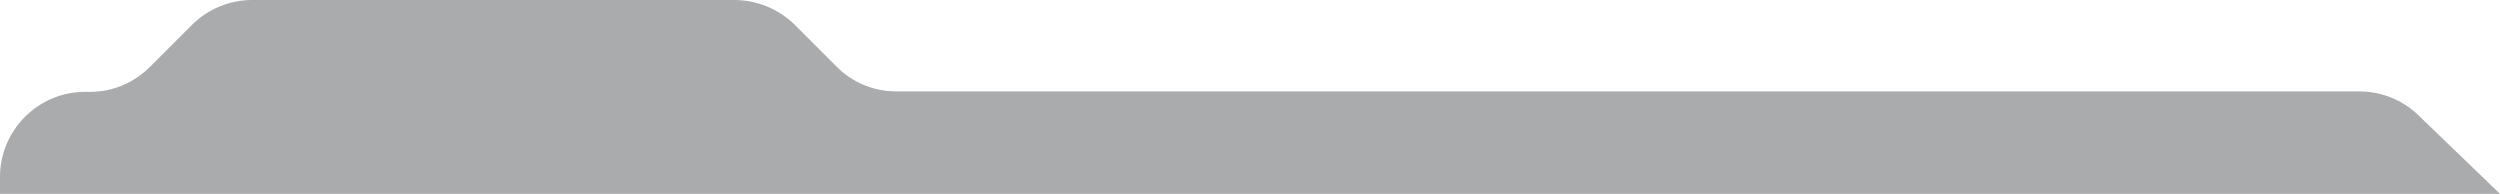
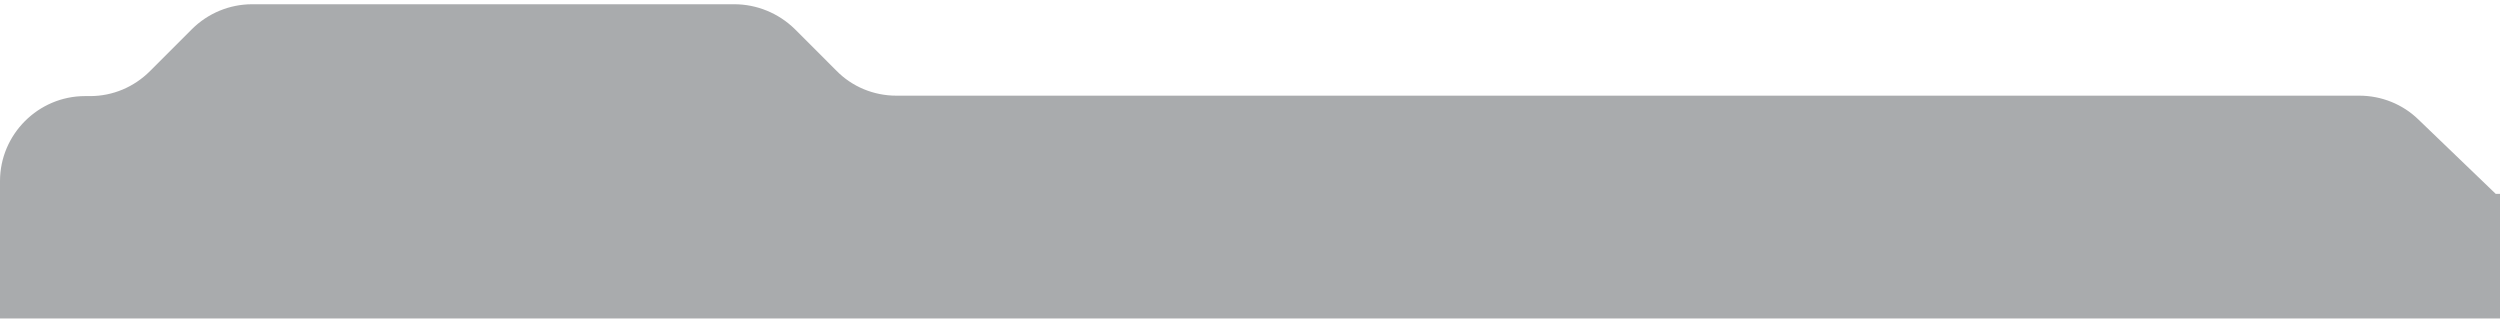
- <svg xmlns="http://www.w3.org/2000/svg" version="1.1" id="Layer_1" x="0px" y="0px" viewBox="0 0 588 45.5" style="enable-background:new 0 0 588 45.5;" xml:space="preserve">
+ <svg xmlns="http://www.w3.org/2000/svg" version="1.1" id="Layer_1" x="0px" y="0px" viewBox="0 0 588 74.9" style="enable-background:new 0 0 588 74.9;" xml:space="preserve">
  <style type="text/css">
- 	.st0{opacity:0.4;fill:#292D32;}
+ 	.st0{opacity:0.4;fill:#292D32;enable-background:new    ;}
</style>
-   <g>
-     <path class="st0" d="M568.8,27.1c-3.7-3.6-8.7-5.6-13.9-5.6H210.8c-5.3,0-10.4-2.1-14.1-5.9l-9.8-9.8C183.1,2.1,178,0,172.7,0H59.3   C54,0,48.9,2.1,45.1,5.9l-9.8,9.8c-3.8,3.8-8.8,5.9-14.1,5.9H20c-11,0-20,9-20,20v4h588L568.8,27.1z" />
-   </g>
+   <path class="st0" d="M587,45.6l-18.2-17.5c-3.7-3.6-8.7-5.6-13.9-5.6H210.8c-5.3,0-10.4-2.1-14.1-5.9l-9.8-9.8  C183.1,3.1,178,1,172.7,1H59.3C54,1,48.9,3.1,45.1,6.9l-9.8,9.8c-3.8,3.8-8.8,5.9-14.1,5.9H20c-11,0-20,9-20,20v3v1v10.9v2v15.4h588  V59.5v-2V45.6H587z" />
</svg>
